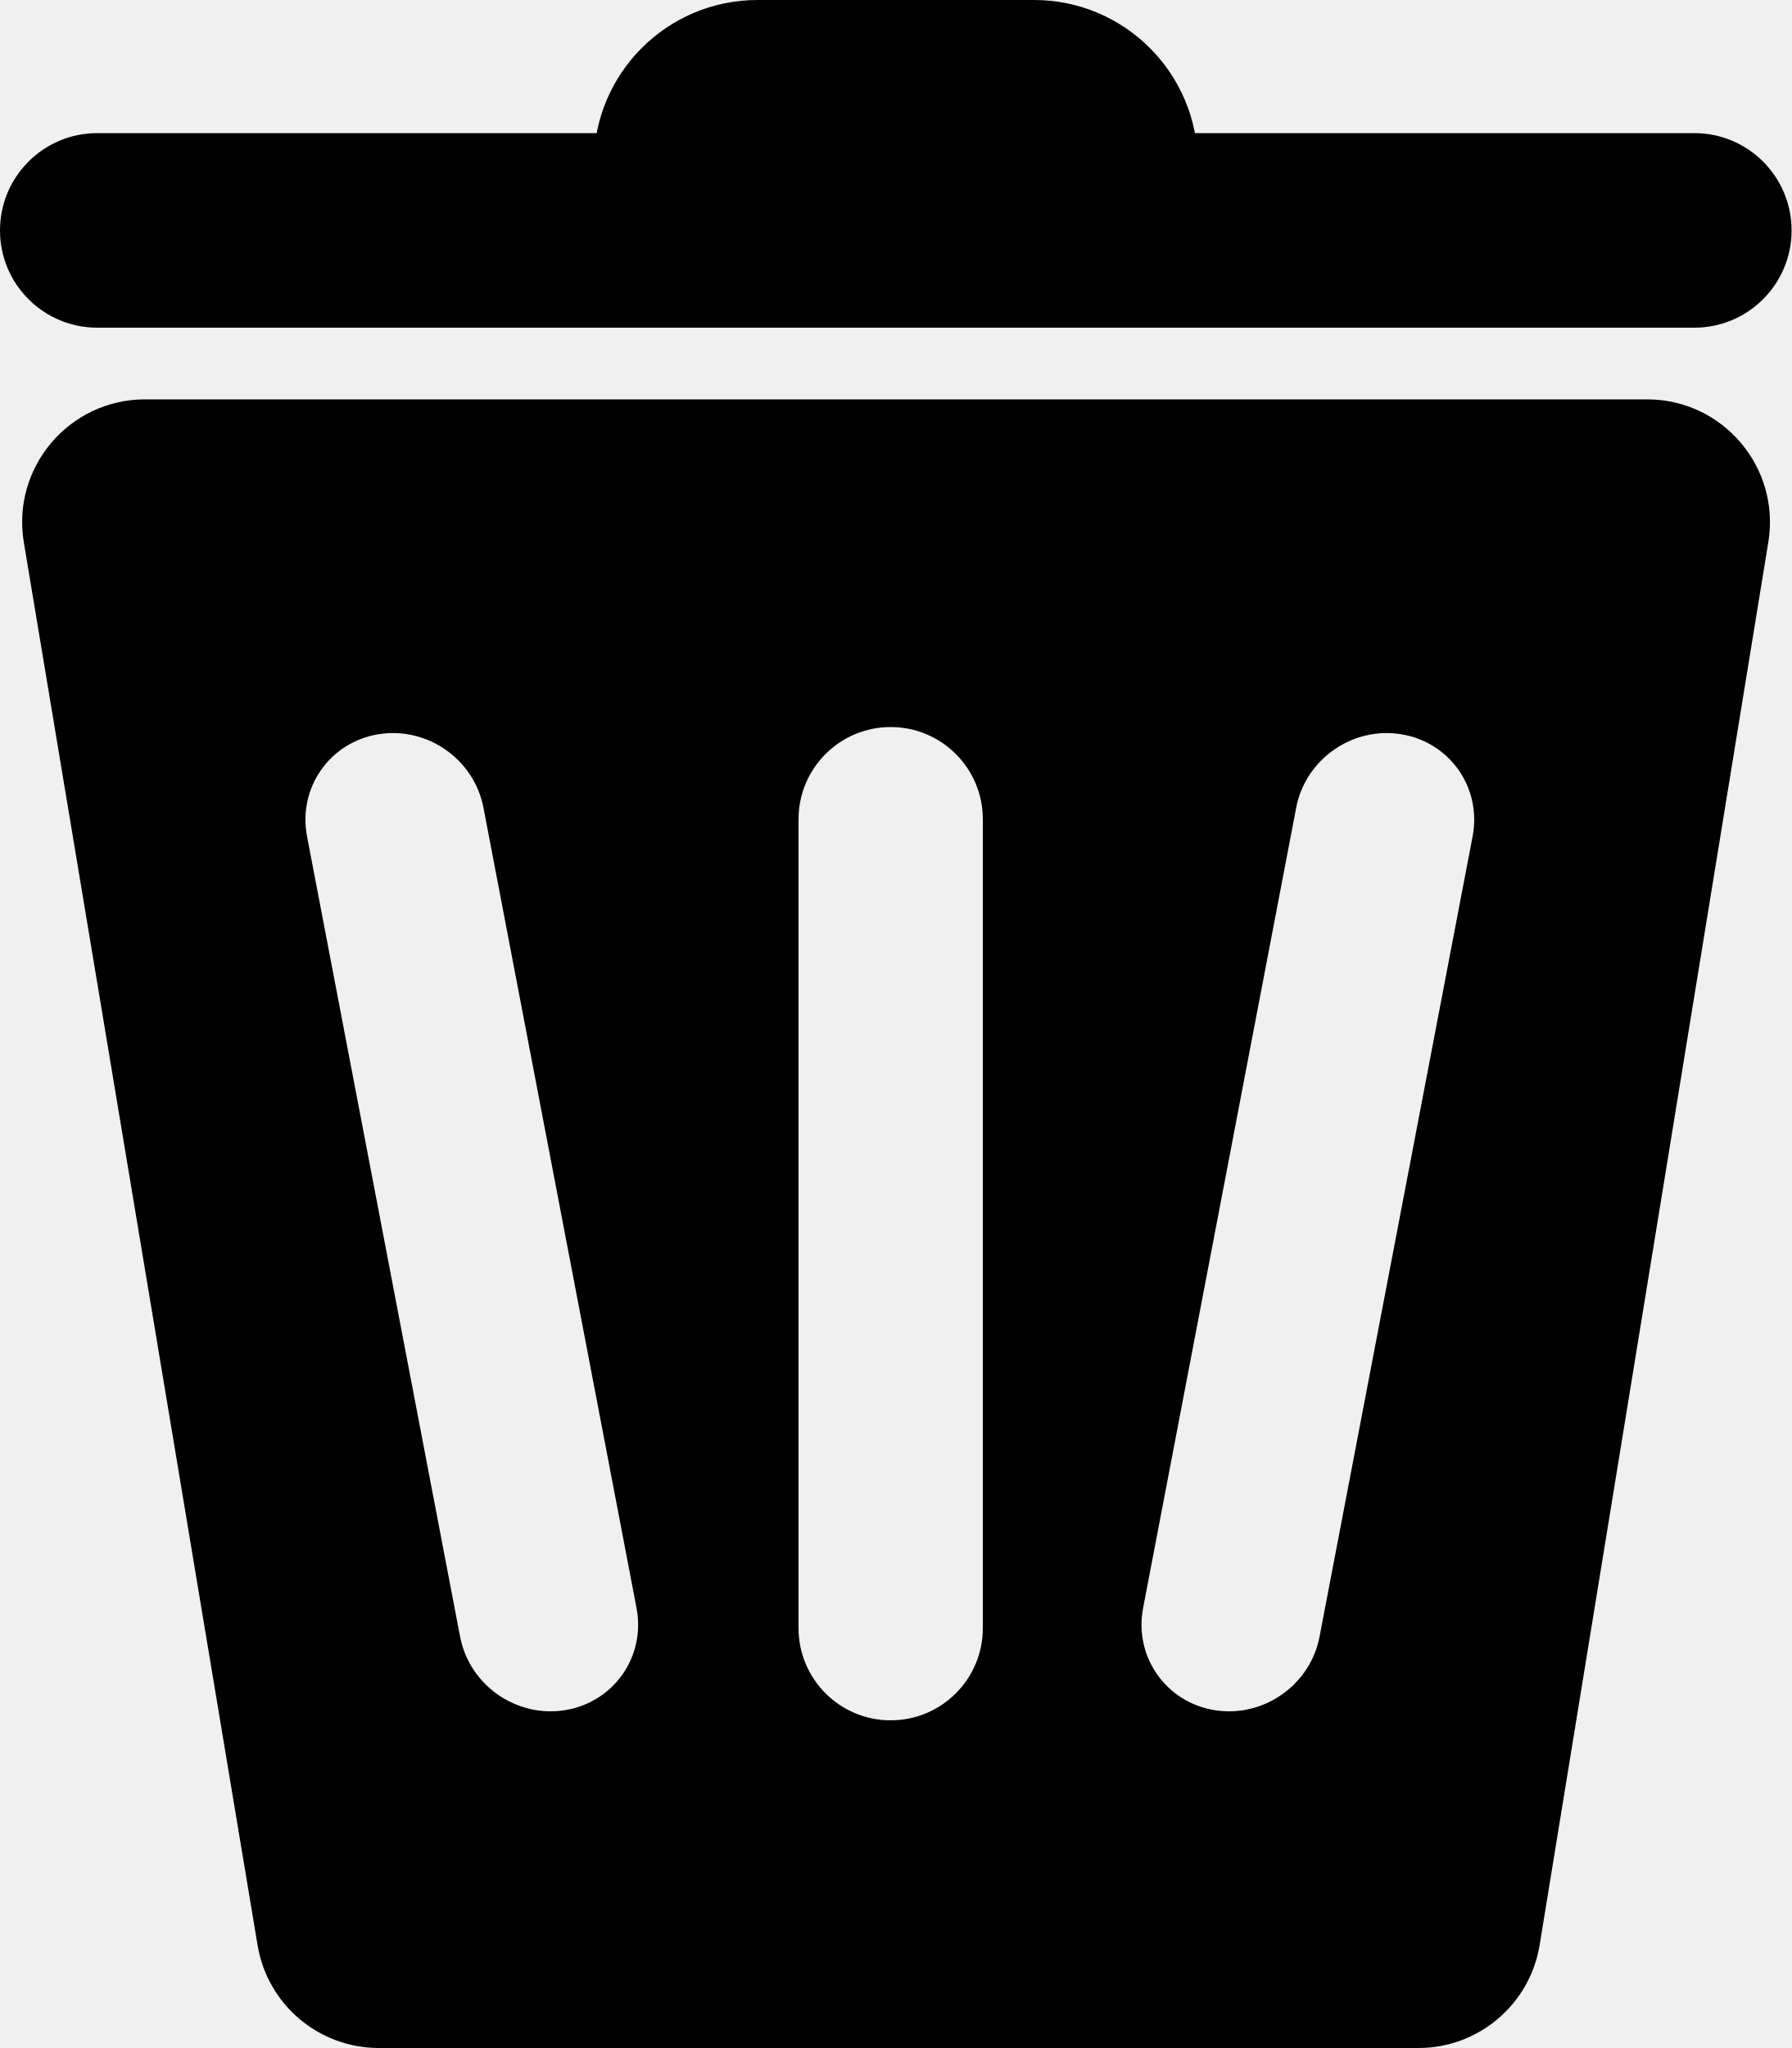
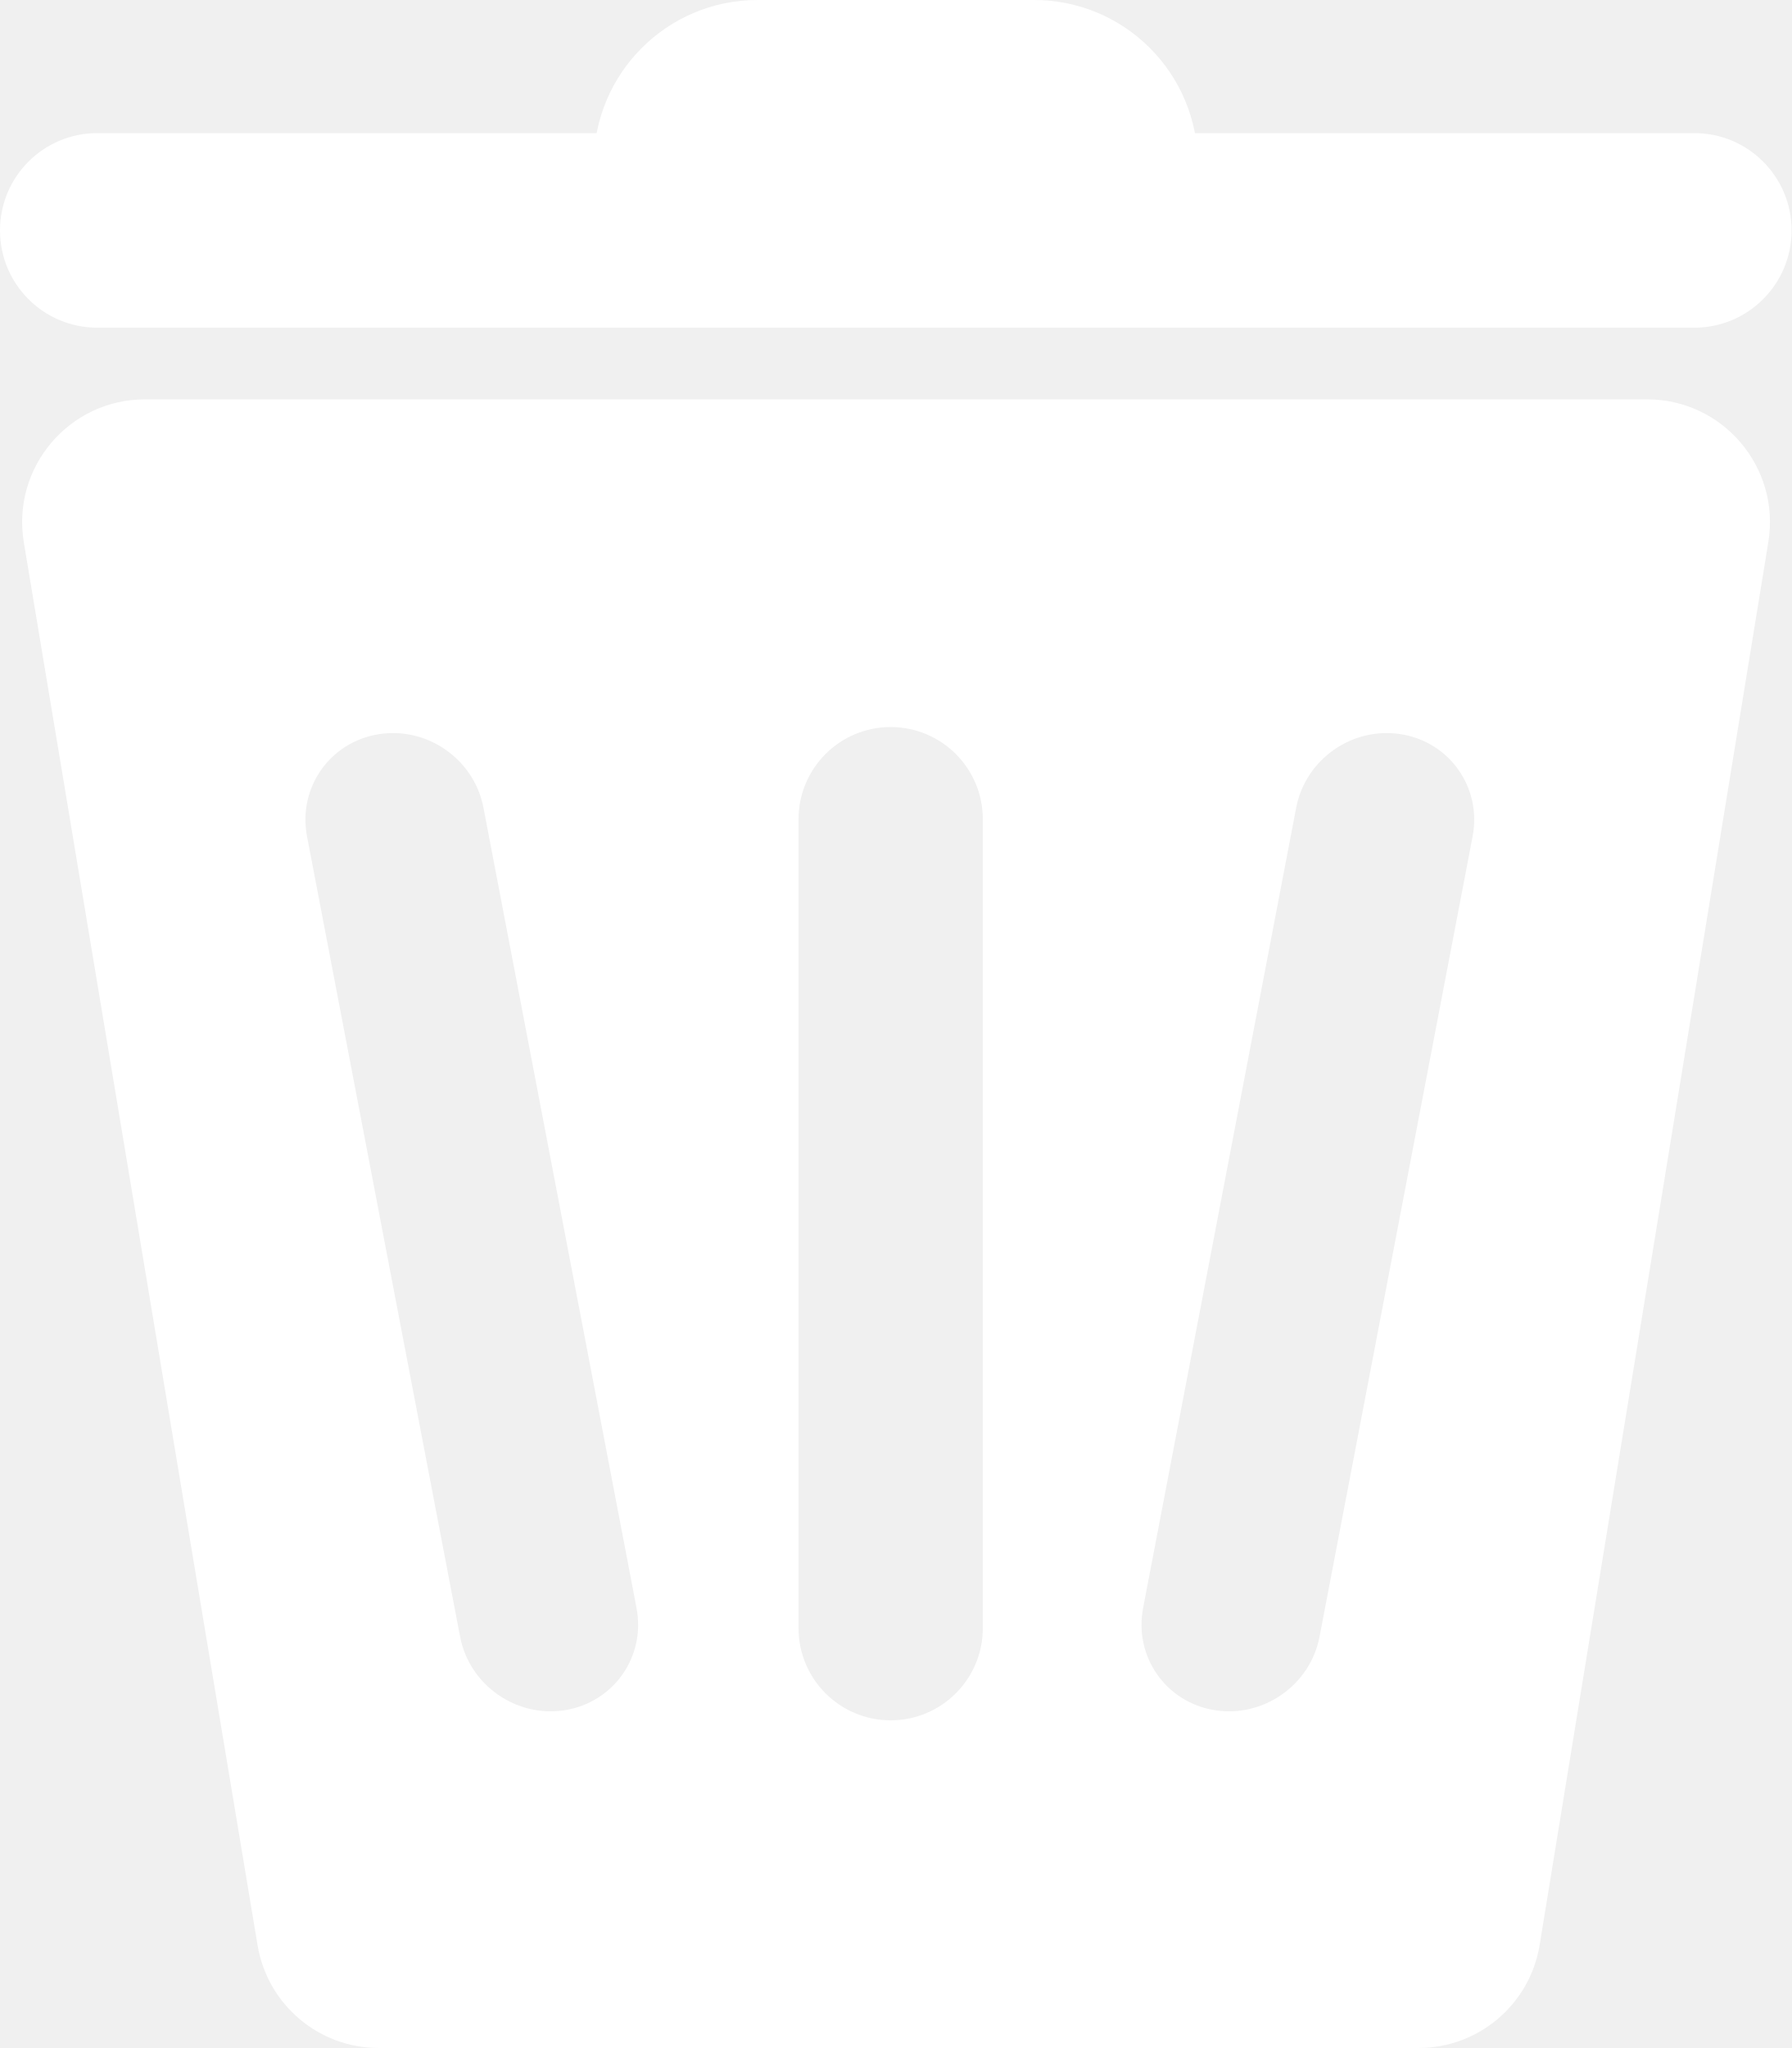
<svg xmlns="http://www.w3.org/2000/svg" width="175" height="200" viewBox="0 0 175 200" fill="none">
-   <path fill-rule="evenodd" clip-rule="evenodd" d="M14.165 39C6.75 39 1.11 45.658 2.329 52.973L25.162 189.973C26.127 195.759 31.133 200 36.999 200H138.548C144.43 200 149.445 195.736 150.392 189.931L172.729 52.931C173.919 45.629 168.283 39 160.885 39H14.165ZM78 80C78 75.029 82.029 71 87 71C91.971 71 96 75.029 96 80V159C96 163.971 91.971 168 87 168C82.029 168 78 163.971 78 159V80ZM29.99 81.678C29.084 76.942 32.208 72.476 36.967 71.703C41.726 70.929 46.318 74.141 47.224 78.877L62.176 157.032C63.083 161.767 59.959 166.233 55.2 167.007C50.441 167.78 45.848 164.568 44.942 159.833L29.99 81.678ZM136.867 71.703C132.107 70.929 127.515 74.141 126.609 78.877L111.657 157.032C110.751 161.767 113.874 166.233 118.633 167.007C123.393 167.78 127.985 164.568 128.891 159.833L143.843 81.678C144.749 76.942 141.626 72.476 136.867 71.703Z" fill="black" />
-   <rect y="13" width="175" height="19" rx="9.5" fill="black" />
-   <rect x="58" width="59" height="32" rx="16" fill="black" />
+   <path fill-rule="evenodd" clip-rule="evenodd" d="M14.165 39C6.75 39 1.11 45.658 2.329 52.973L25.162 189.973C26.127 195.759 31.133 200 36.999 200H138.548C144.43 200 149.445 195.736 150.392 189.931L172.729 52.931C173.919 45.629 168.283 39 160.885 39H14.165ZM78 80C78 75.029 82.029 71 87 71C91.971 71 96 75.029 96 80V159C96 163.971 91.971 168 87 168C82.029 168 78 163.971 78 159V80ZM29.99 81.678C29.084 76.942 32.208 72.476 36.967 71.703C41.726 70.929 46.318 74.141 47.224 78.877L62.176 157.032C63.083 161.767 59.959 166.233 55.2 167.007C50.441 167.78 45.848 164.568 44.942 159.833L29.99 81.678ZM136.867 71.703C132.107 70.929 127.515 74.141 126.609 78.877L111.657 157.032C110.751 161.767 113.874 166.233 118.633 167.007C123.393 167.78 127.985 164.568 128.891 159.833L143.843 81.678C144.749 76.942 141.626 72.476 136.867 71.703Z" fill="white" />
+   <rect y="13" width="175" height="19" rx="9.5" fill="white" />
+   <rect x="58" width="59" height="32" rx="16" fill="white" />
</svg>
